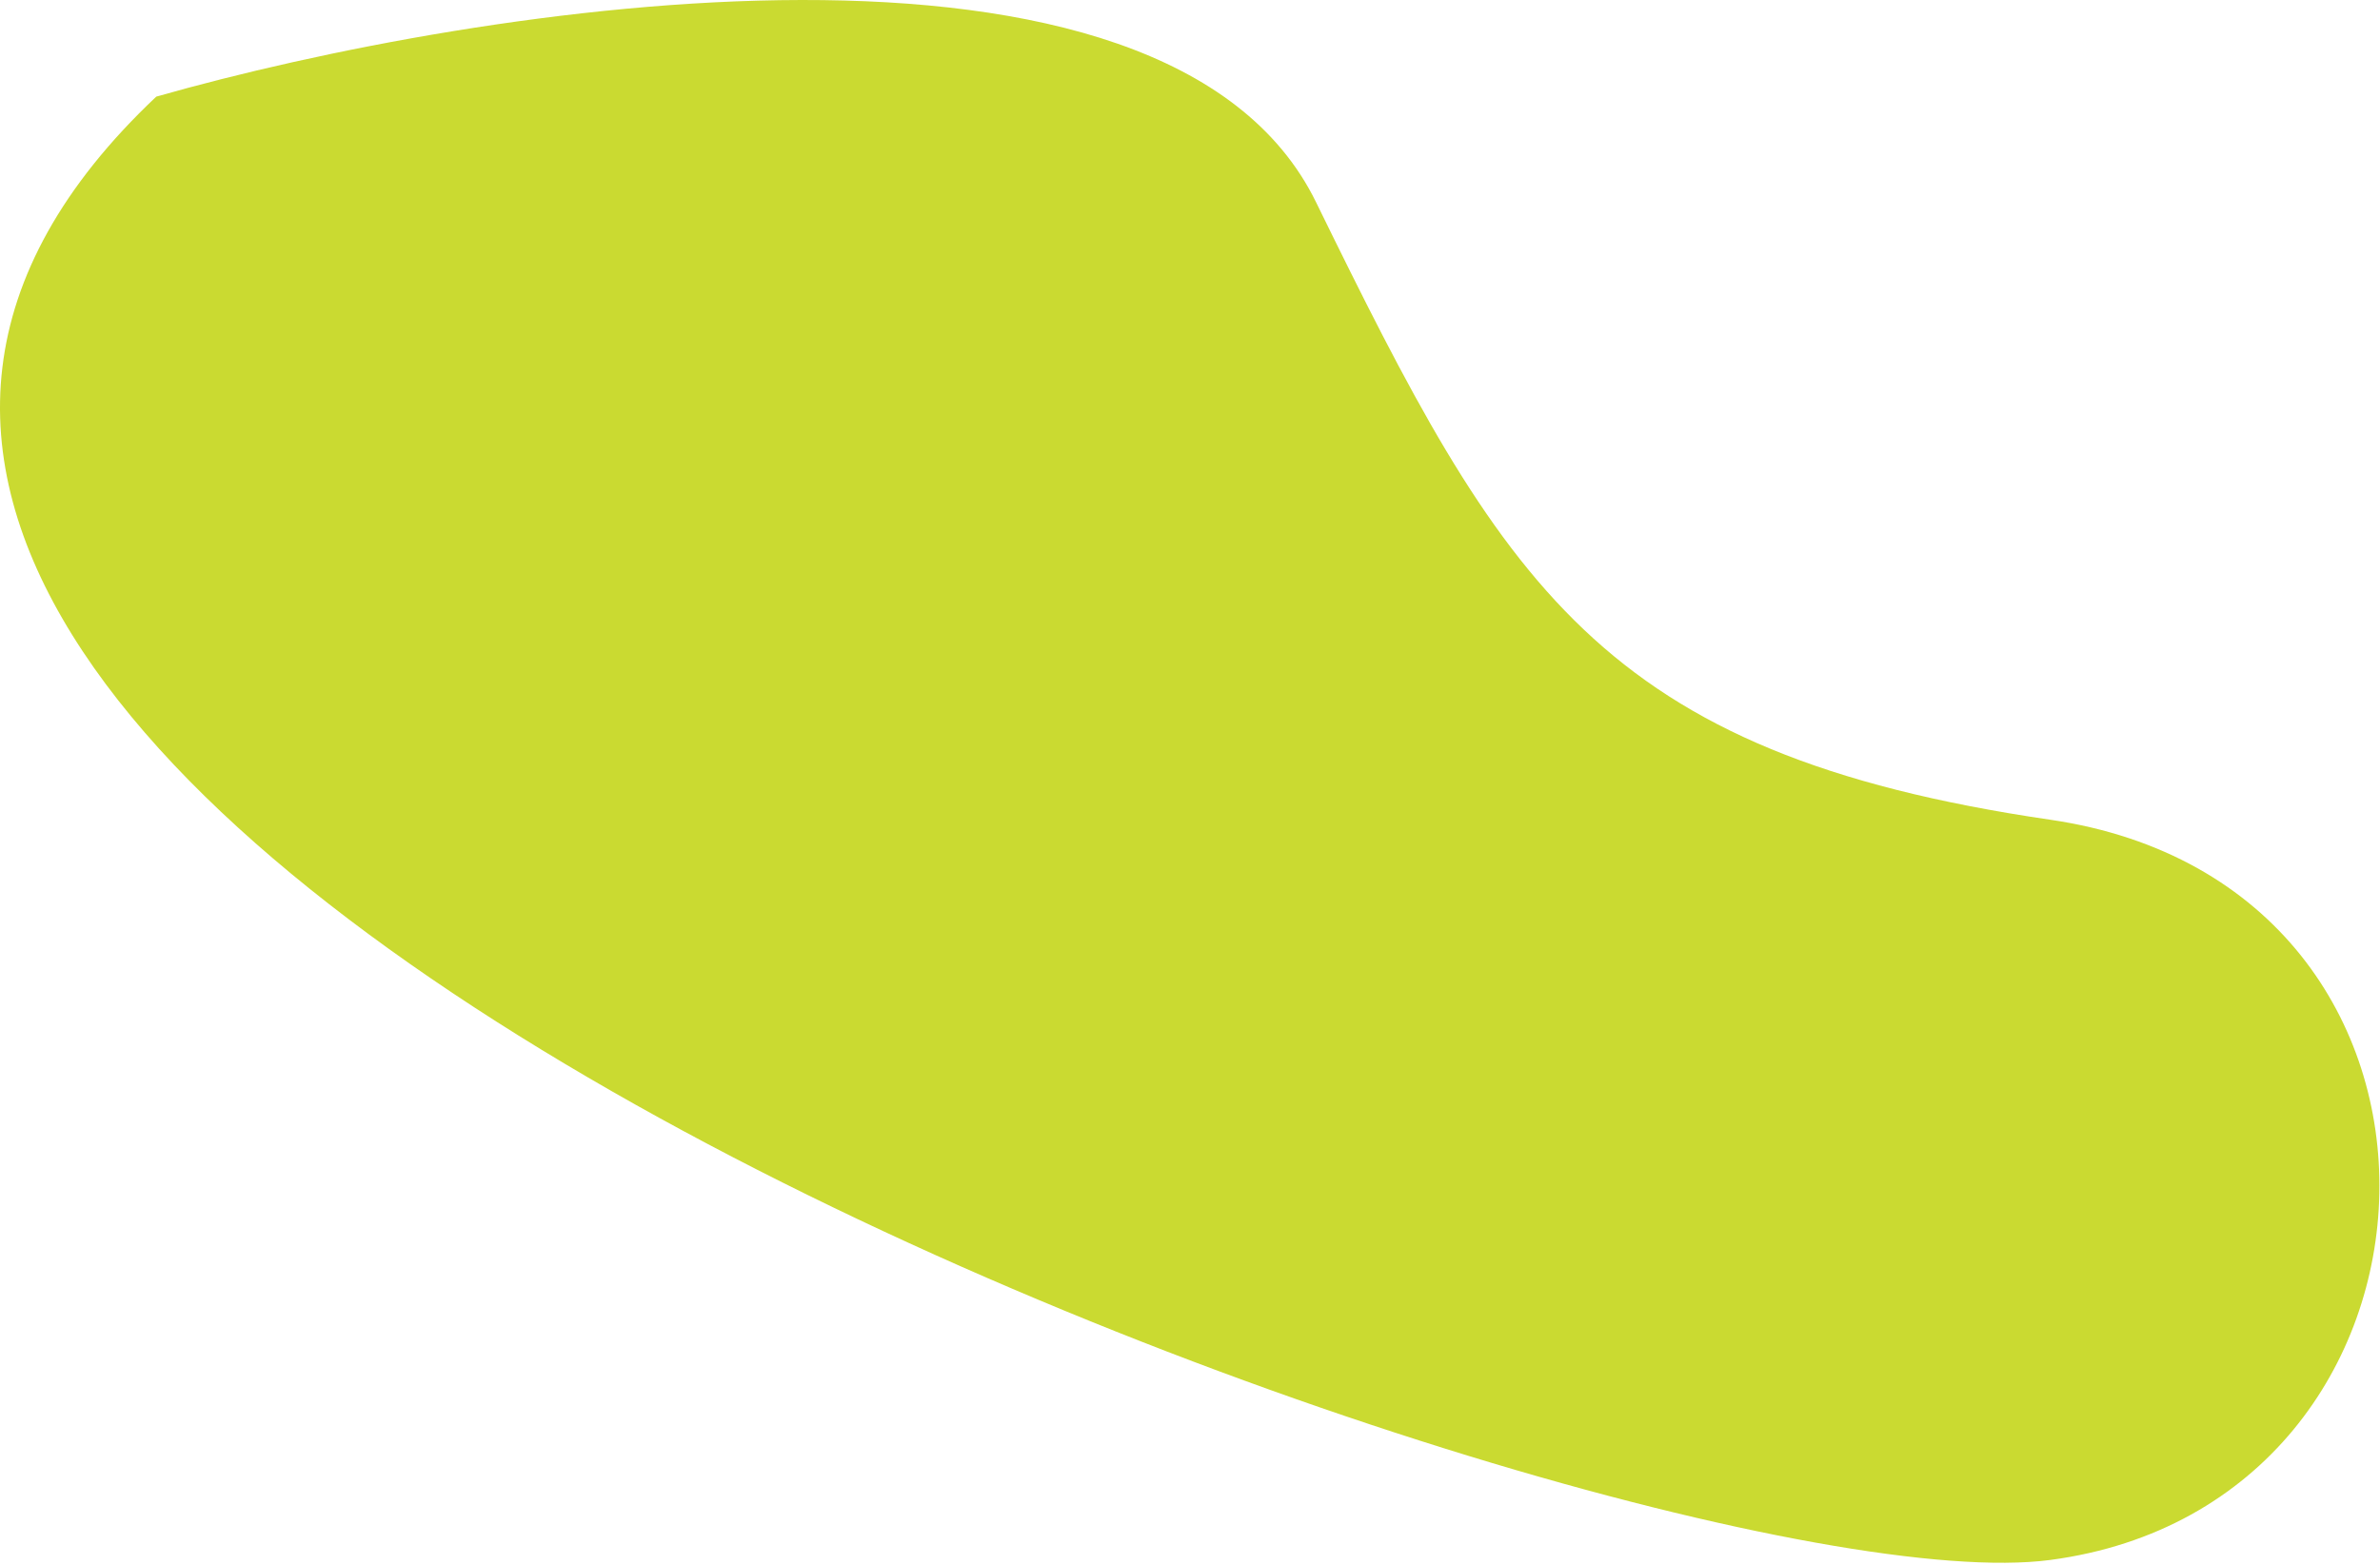
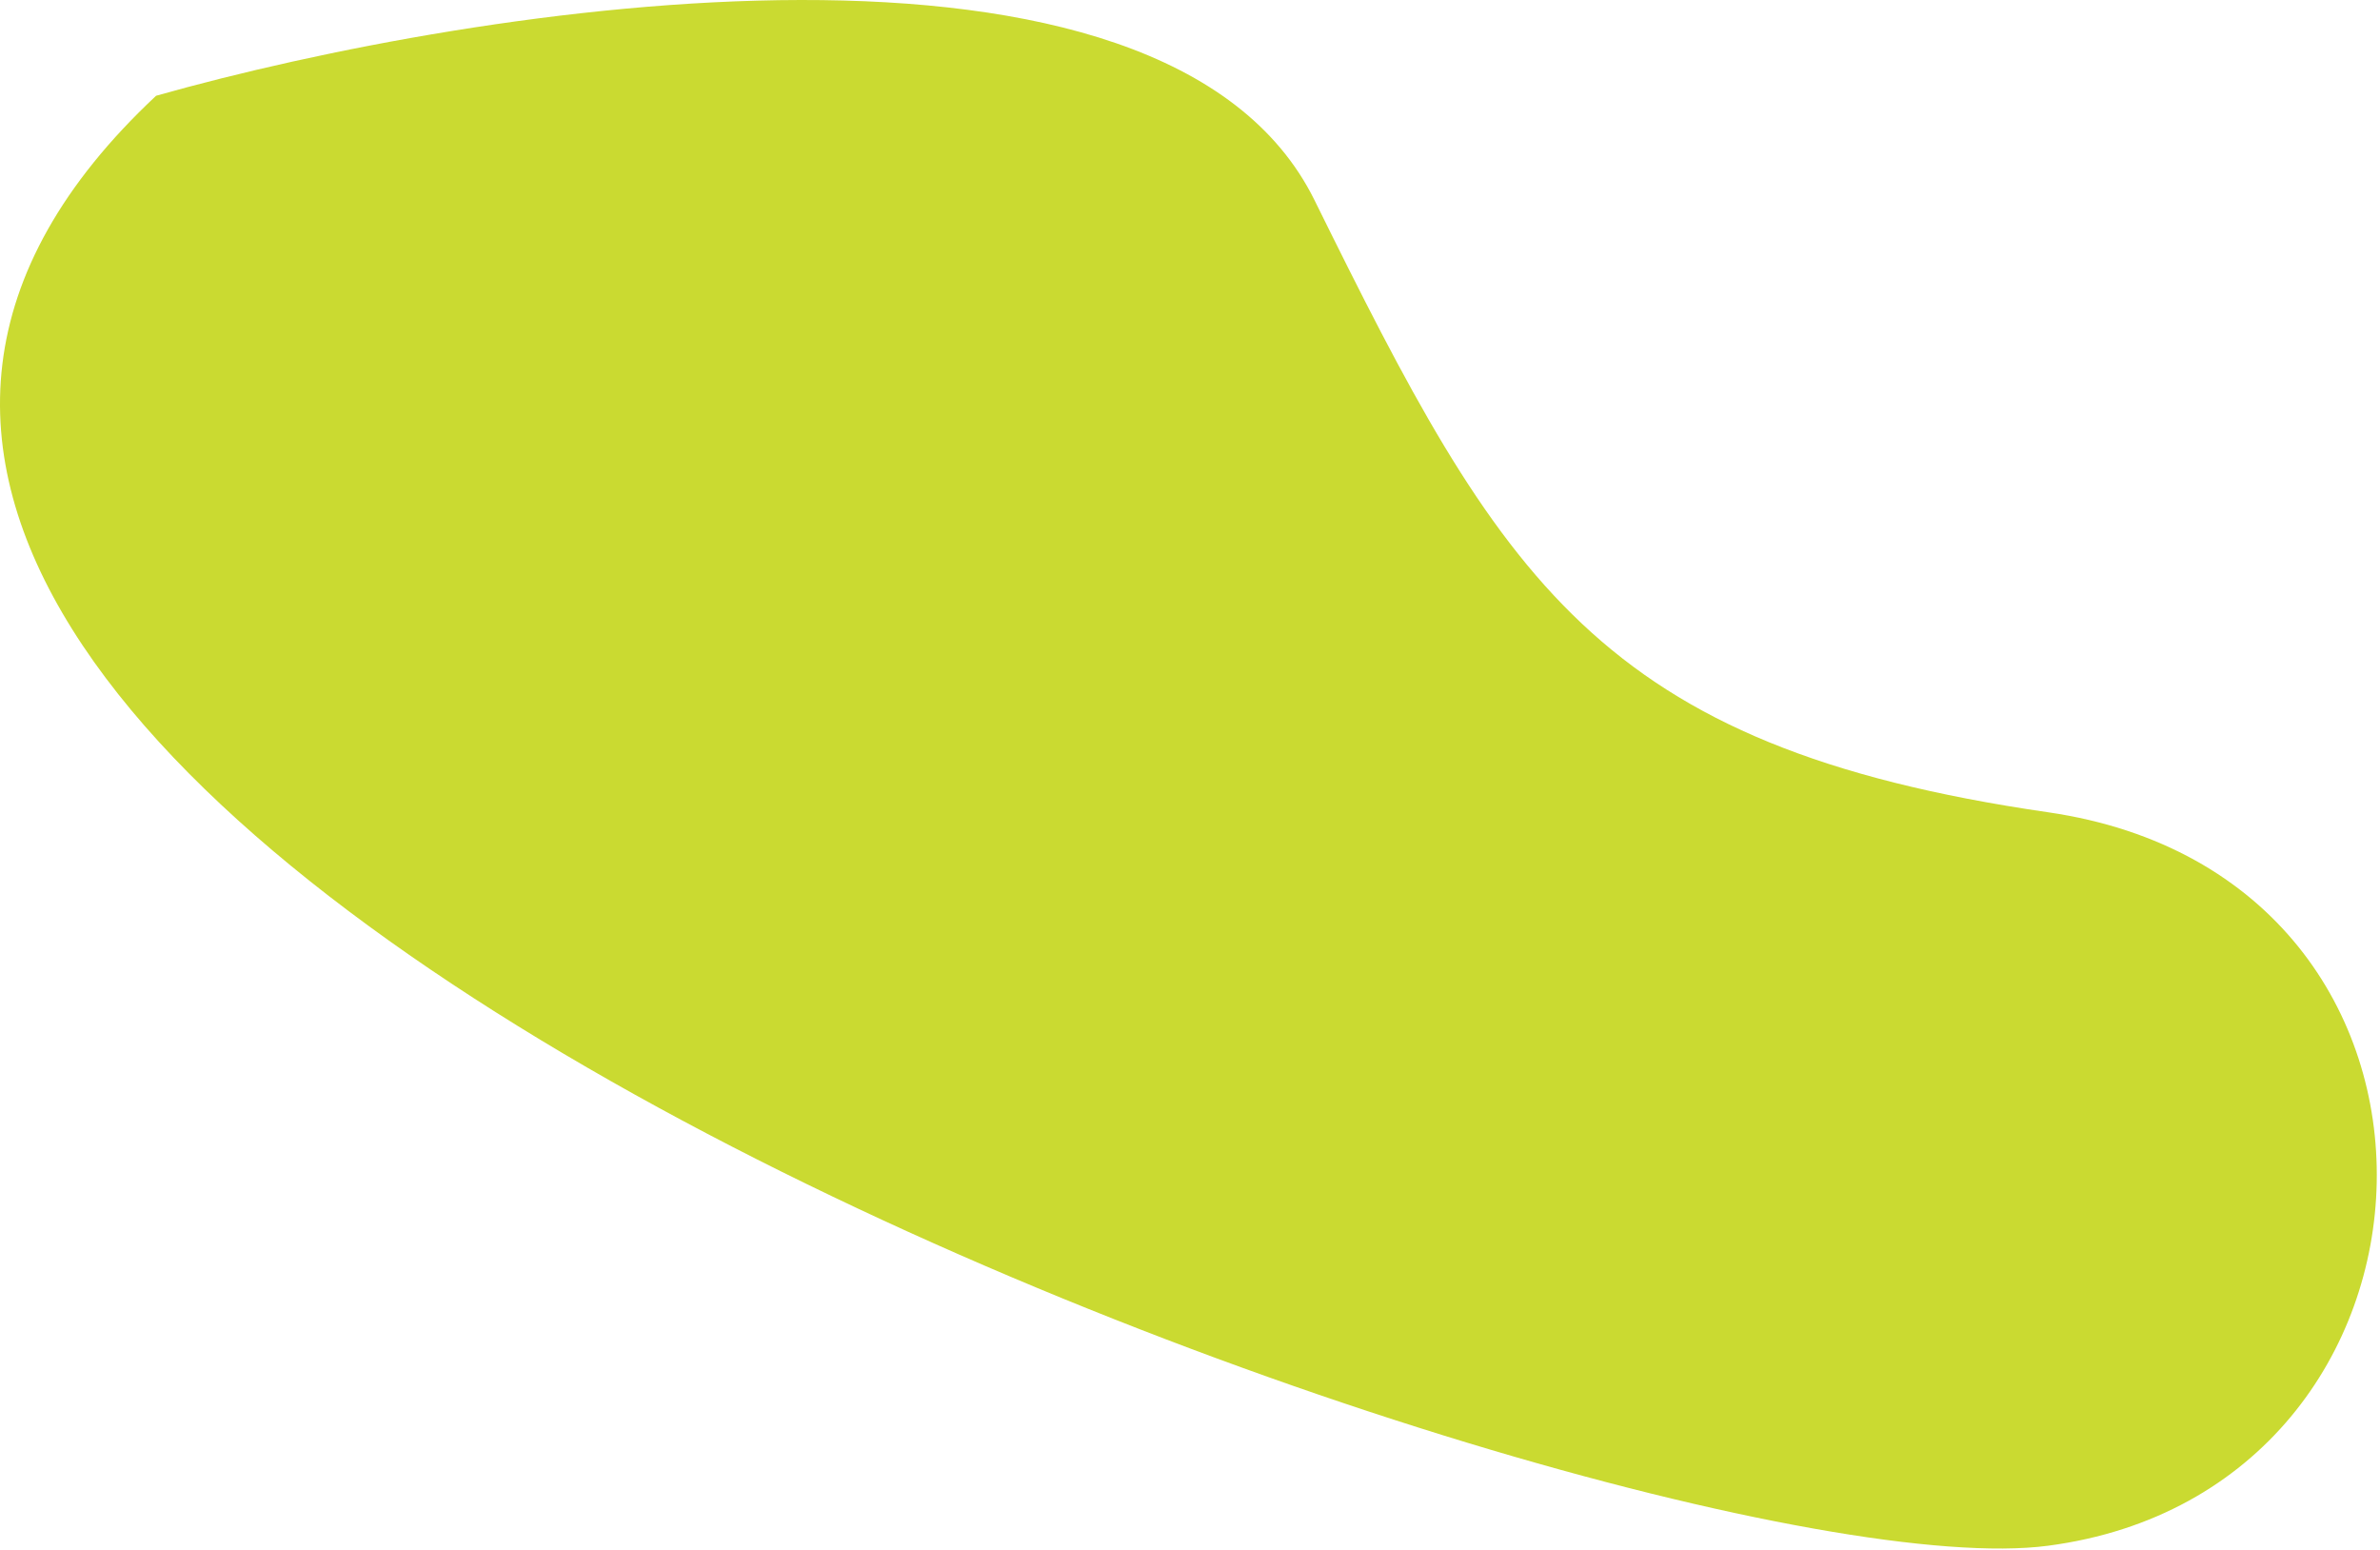
- <svg xmlns="http://www.w3.org/2000/svg" width="683" height="449" viewBox="0 0 683 449" fill="none">
-   <path d="M377.65 57.983C334.671 -29.808 137.871 1.237 44.843 27.734C-172.841 233.143 466.259 463.876 588.358 447.697C710.457 431.517 718.131 254.247 588.358 235.253C458.584 216.26 431.374 167.722 377.65 57.983Z" fill="#CADA31" />
+ <svg xmlns="http://www.w3.org/2000/svg" width="490" height="319" viewBox="0 0 490 319" fill="none">
+   <path d="M270.636 41.213C239.836 -21.187 98.803 0.88 32.136 19.713C-123.864 165.713 334.136 329.713 421.636 318.213C509.136 306.713 514.636 180.713 421.636 167.213C328.636 153.713 309.136 119.213 270.636 41.213Z" fill="#CADA31" />
</svg>
